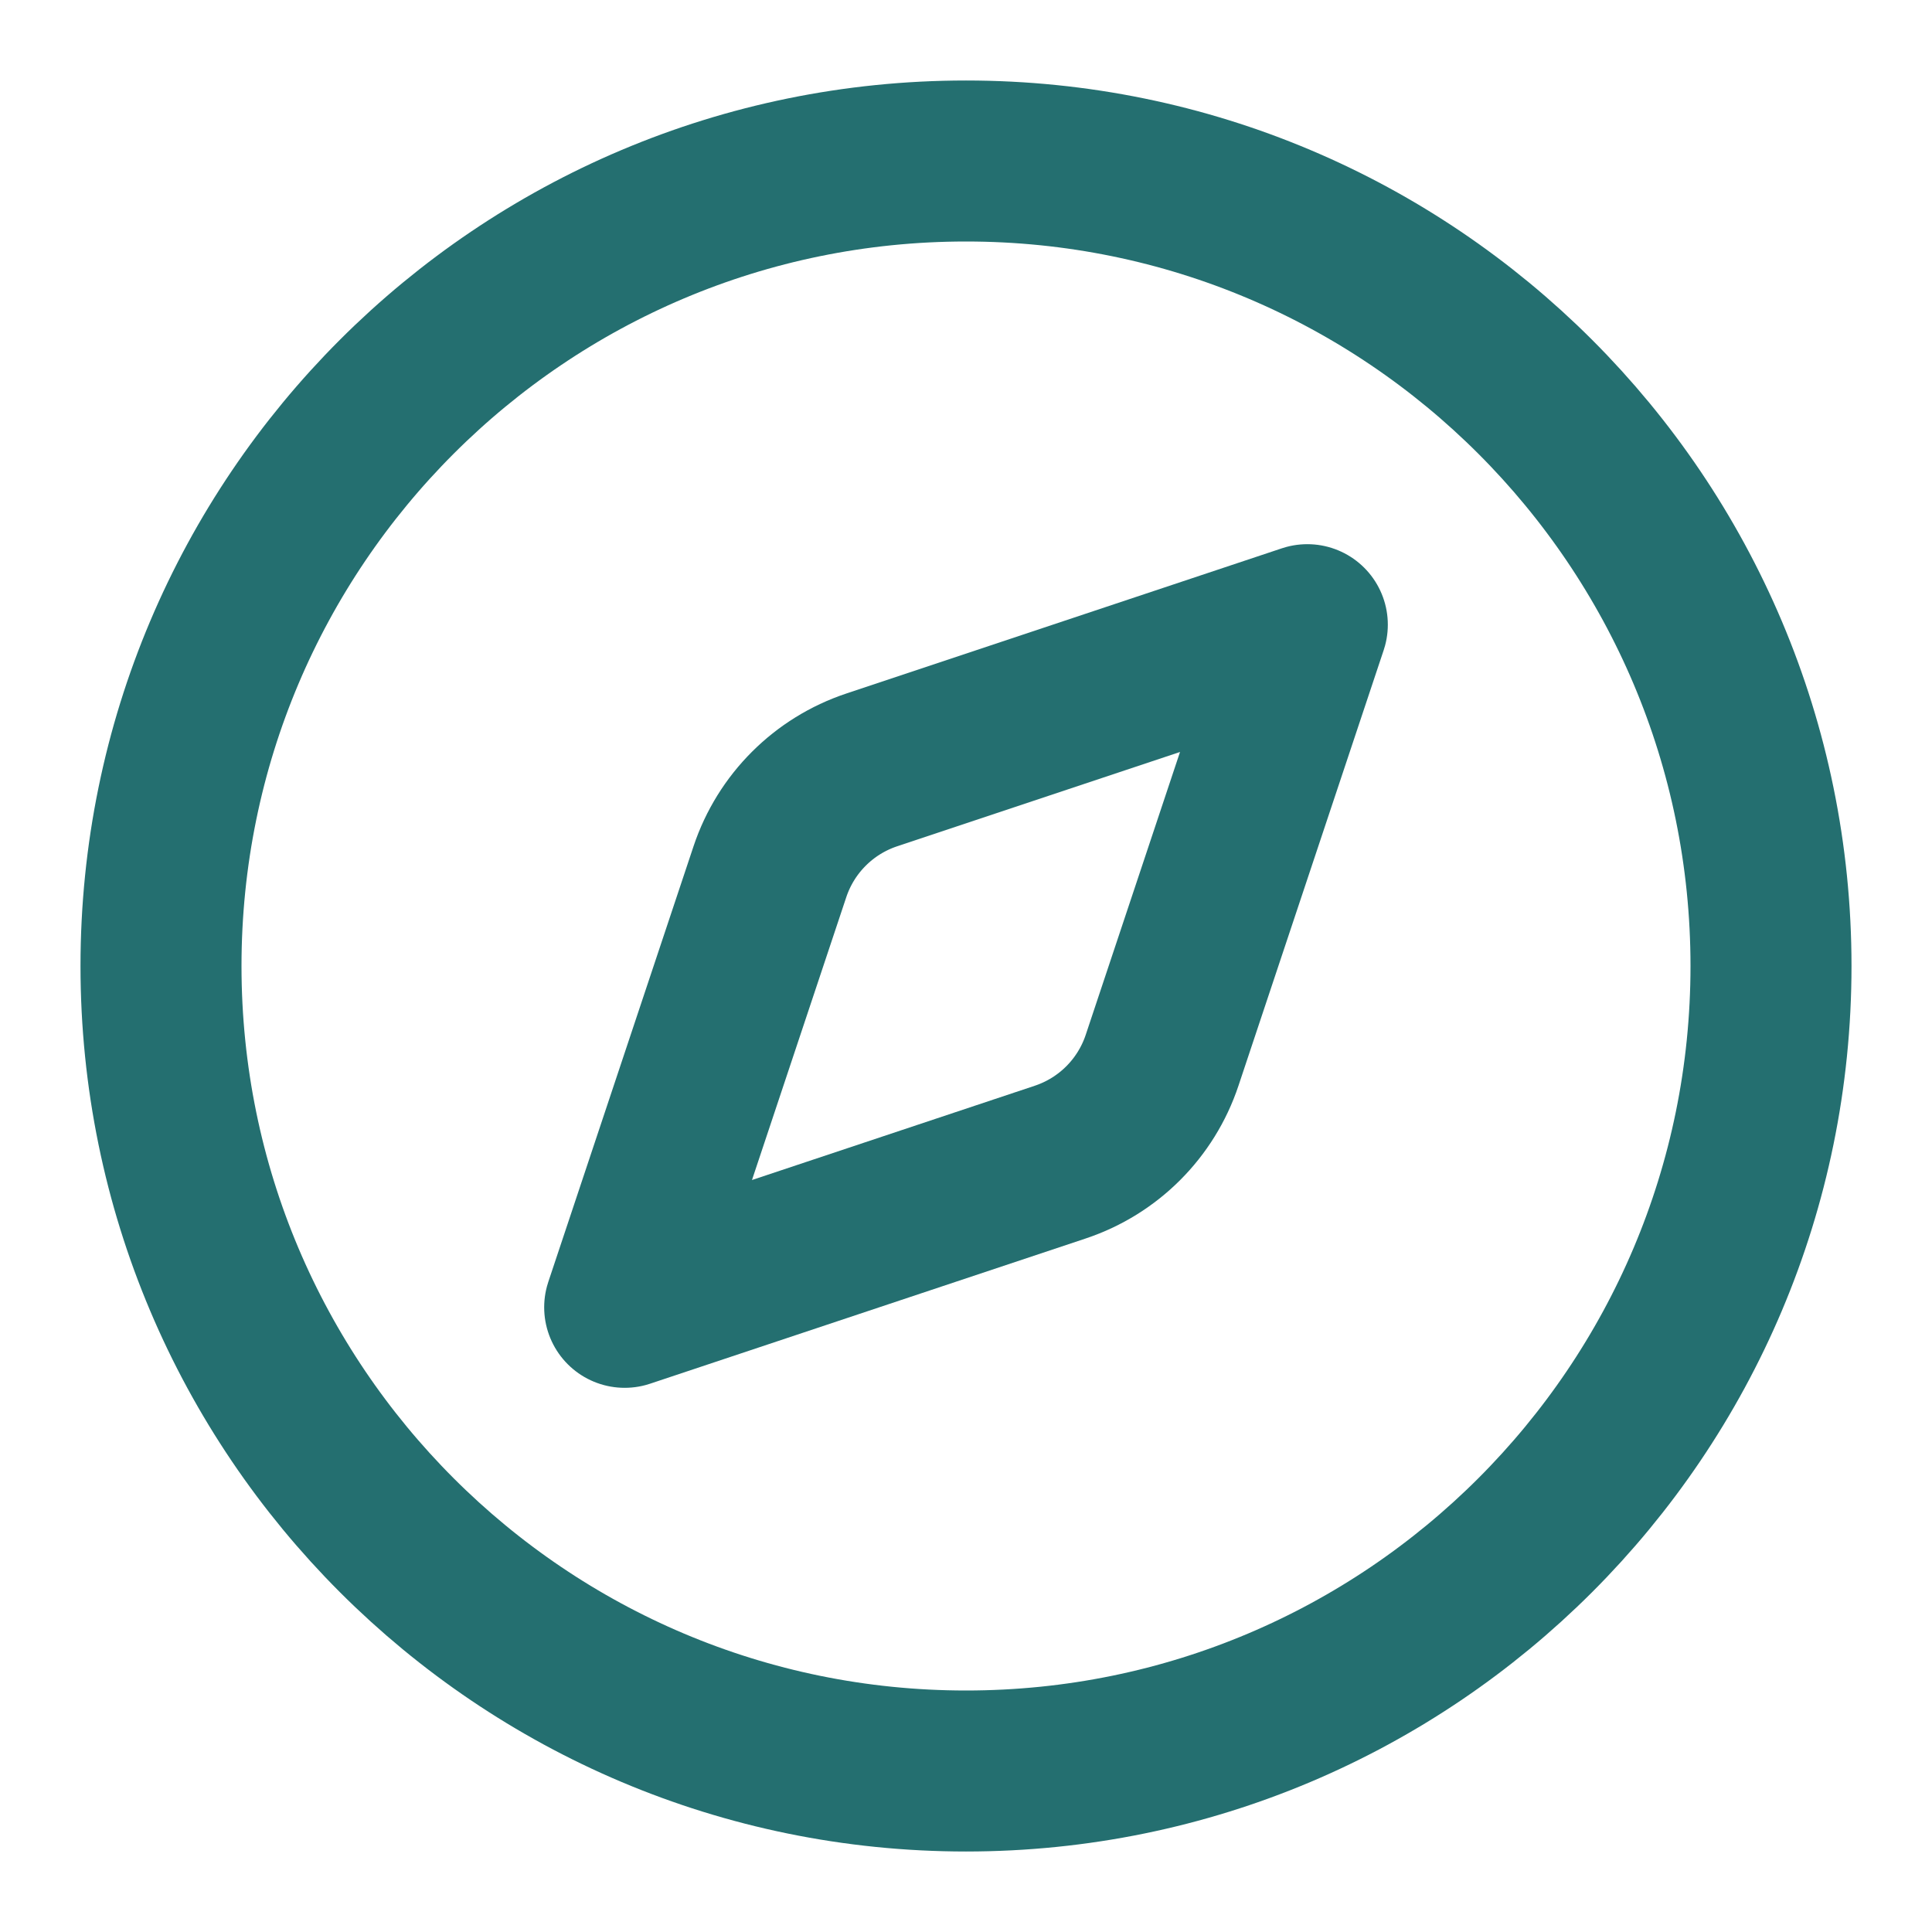
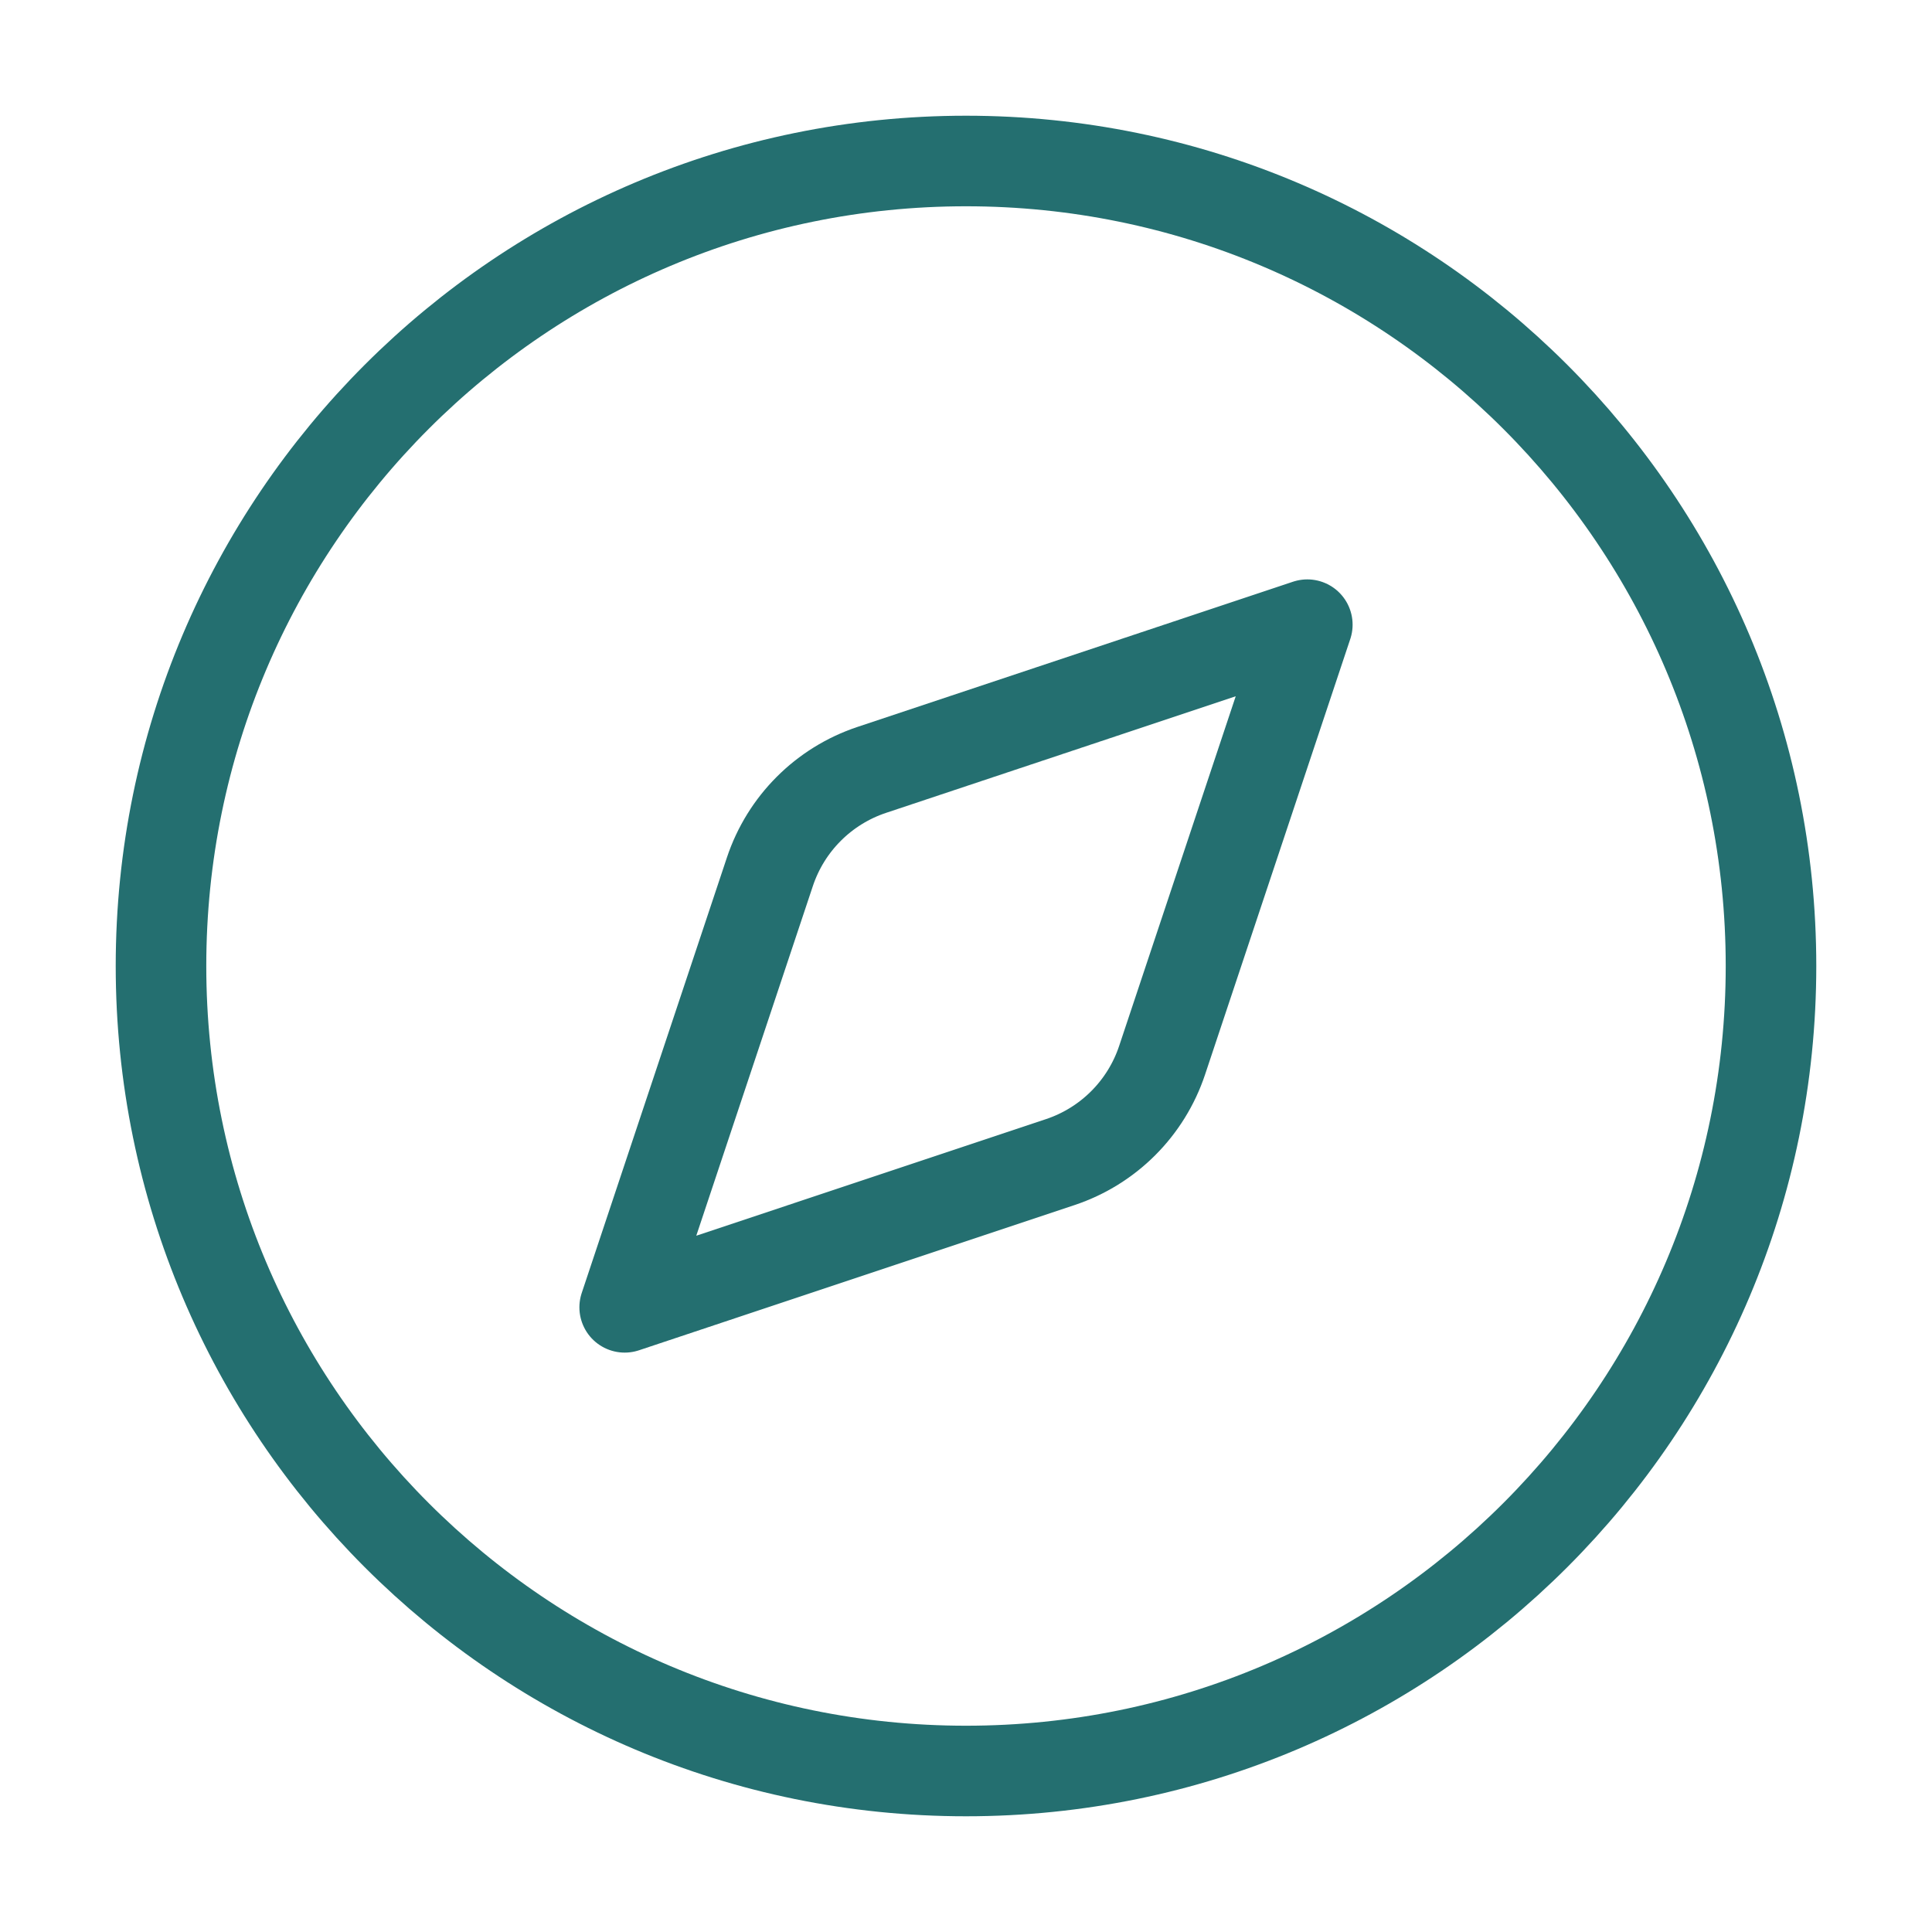
- <svg xmlns="http://www.w3.org/2000/svg" class="lucide lucide-compass" width="24" height="24" viewBox="0 0 24 24" fill="none" stroke="#246f70" stroke-width="2" stroke-linecap="round" stroke-linejoin="round">
+ <svg xmlns="http://www.w3.org/2000/svg" class="lucide lucide-compass" width="24" height="24" viewBox="0 0 24 24" fill="none" stroke="#246f70" stroke-width="1.125" stroke-linecap="round" stroke-linejoin="round">
  <circle cx="12" cy="12" r="10" />
  <path d="m16.24 7.76-1.804 5.411a2 2 0 0 1-1.265 1.265L7.76 16.24l1.804-5.411a2 2 0 0 1 1.265-1.265z" />
</svg>
